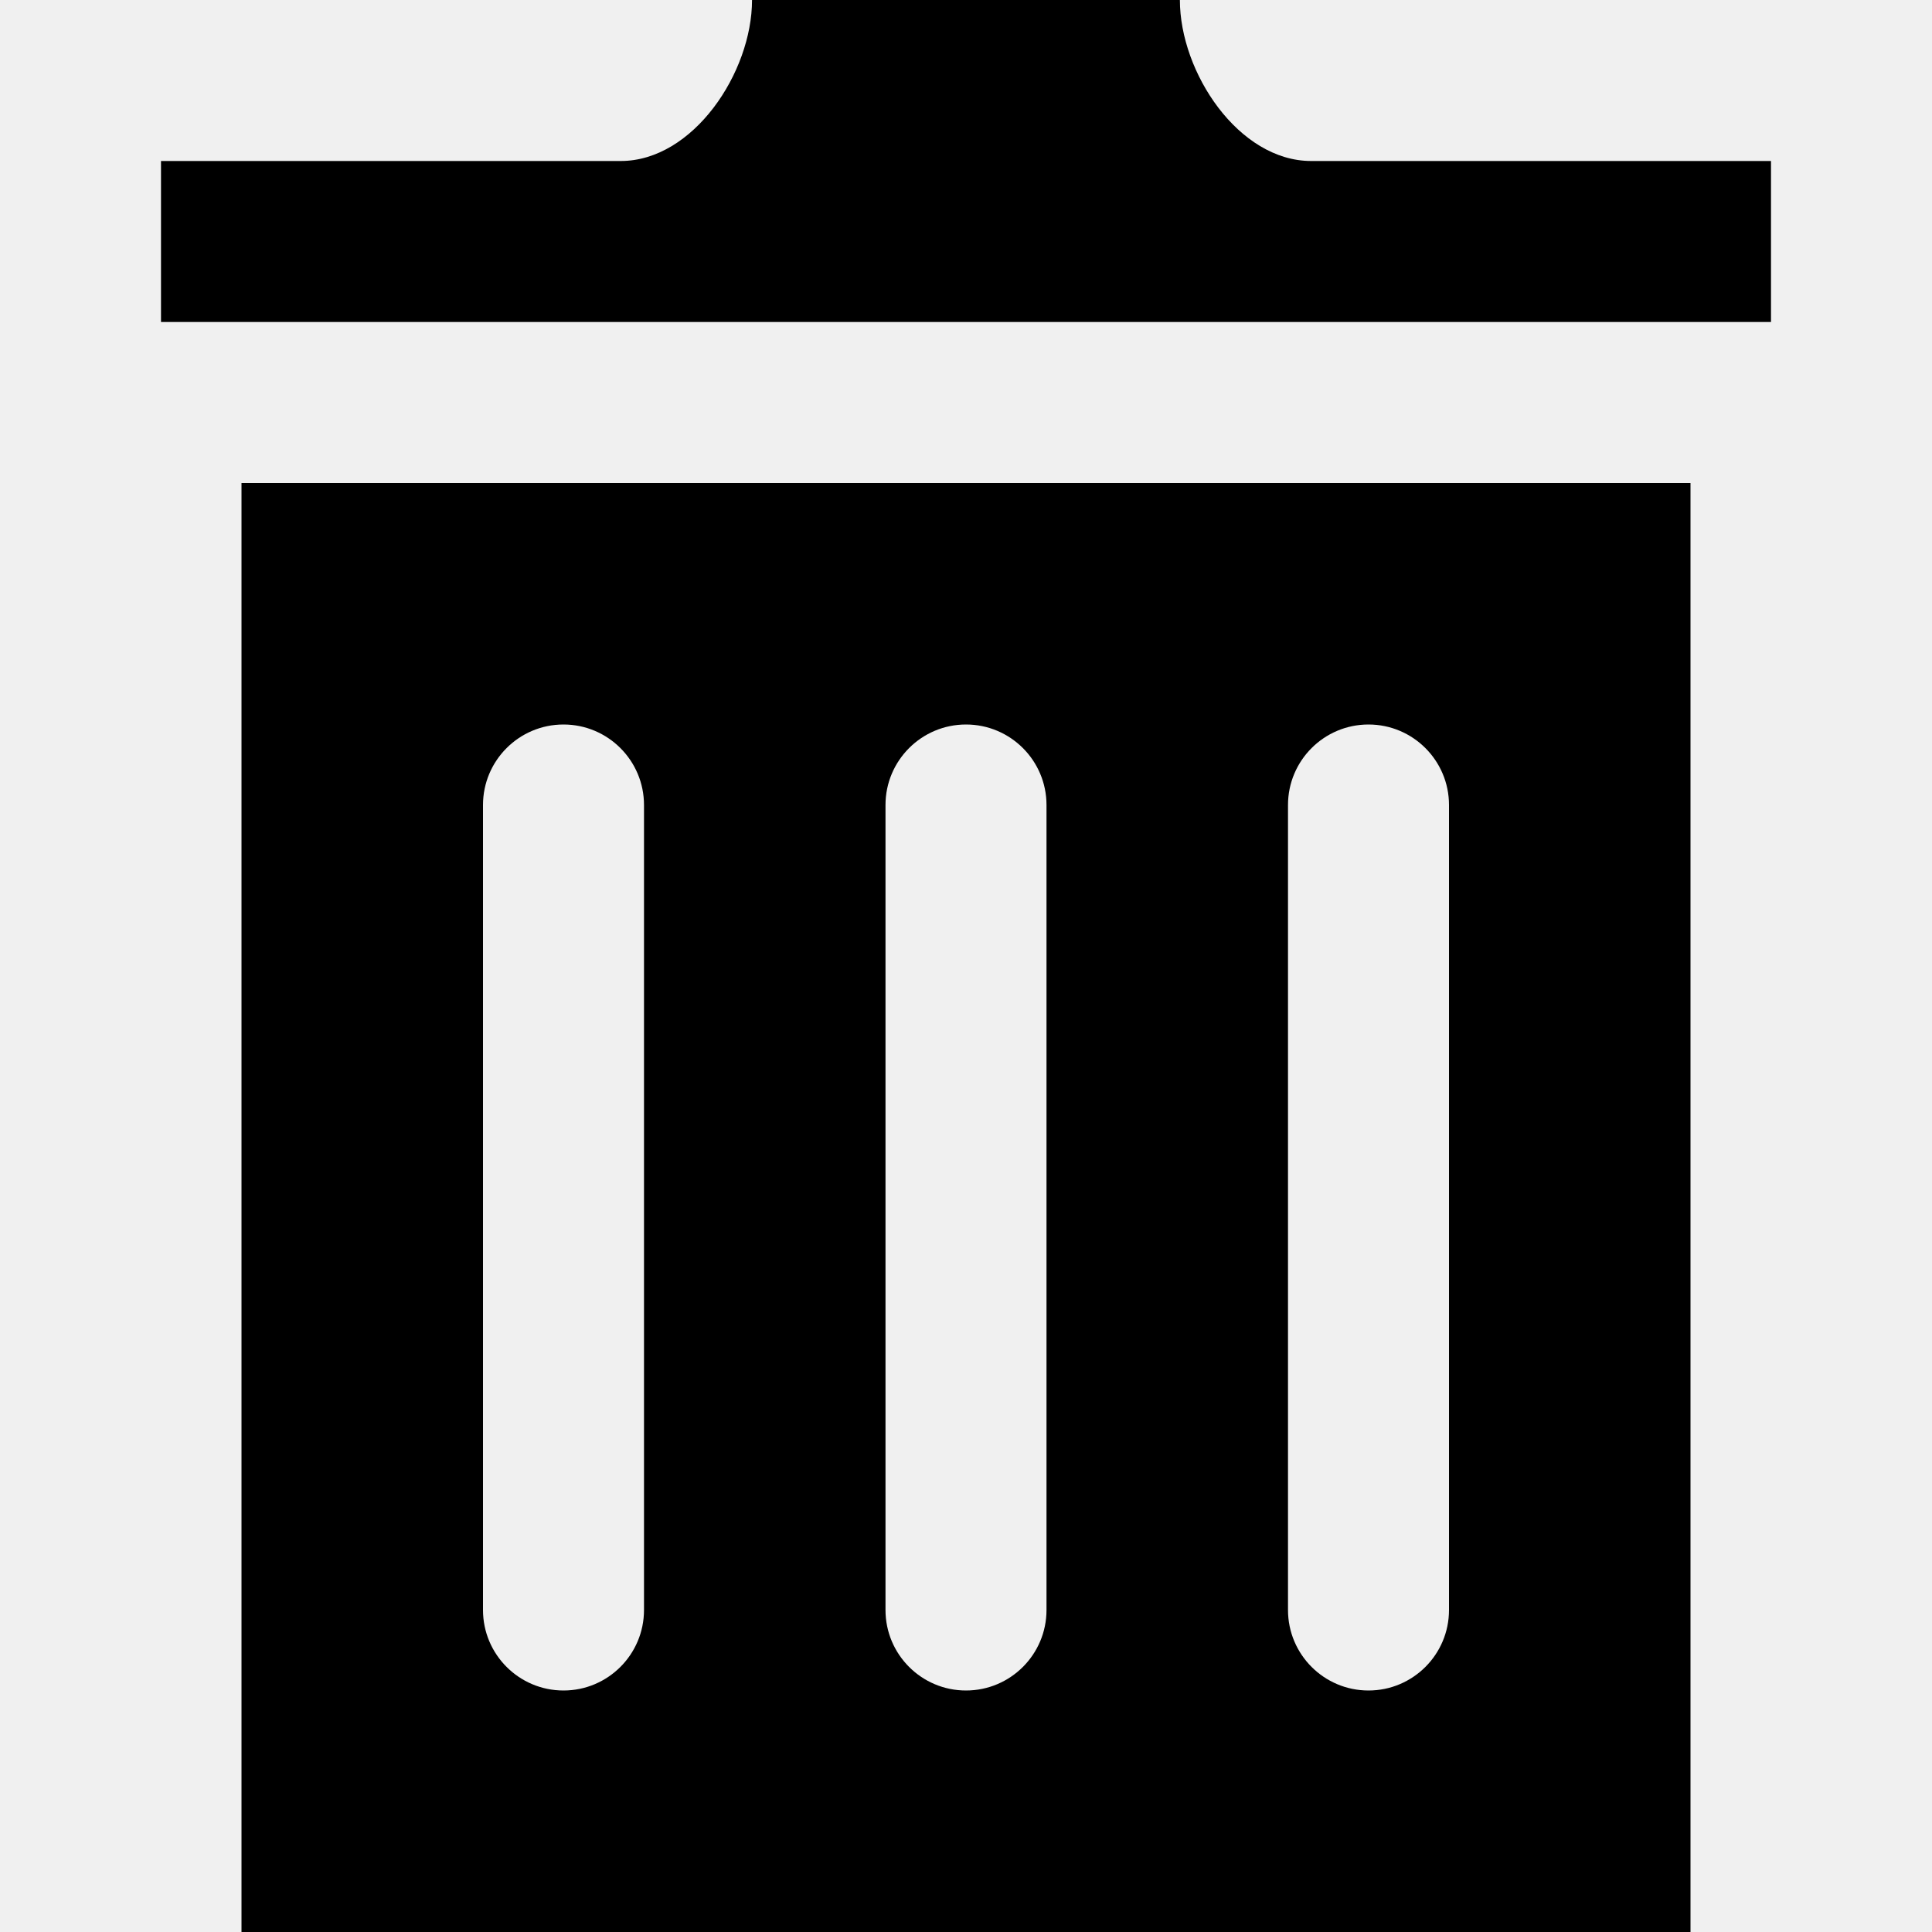
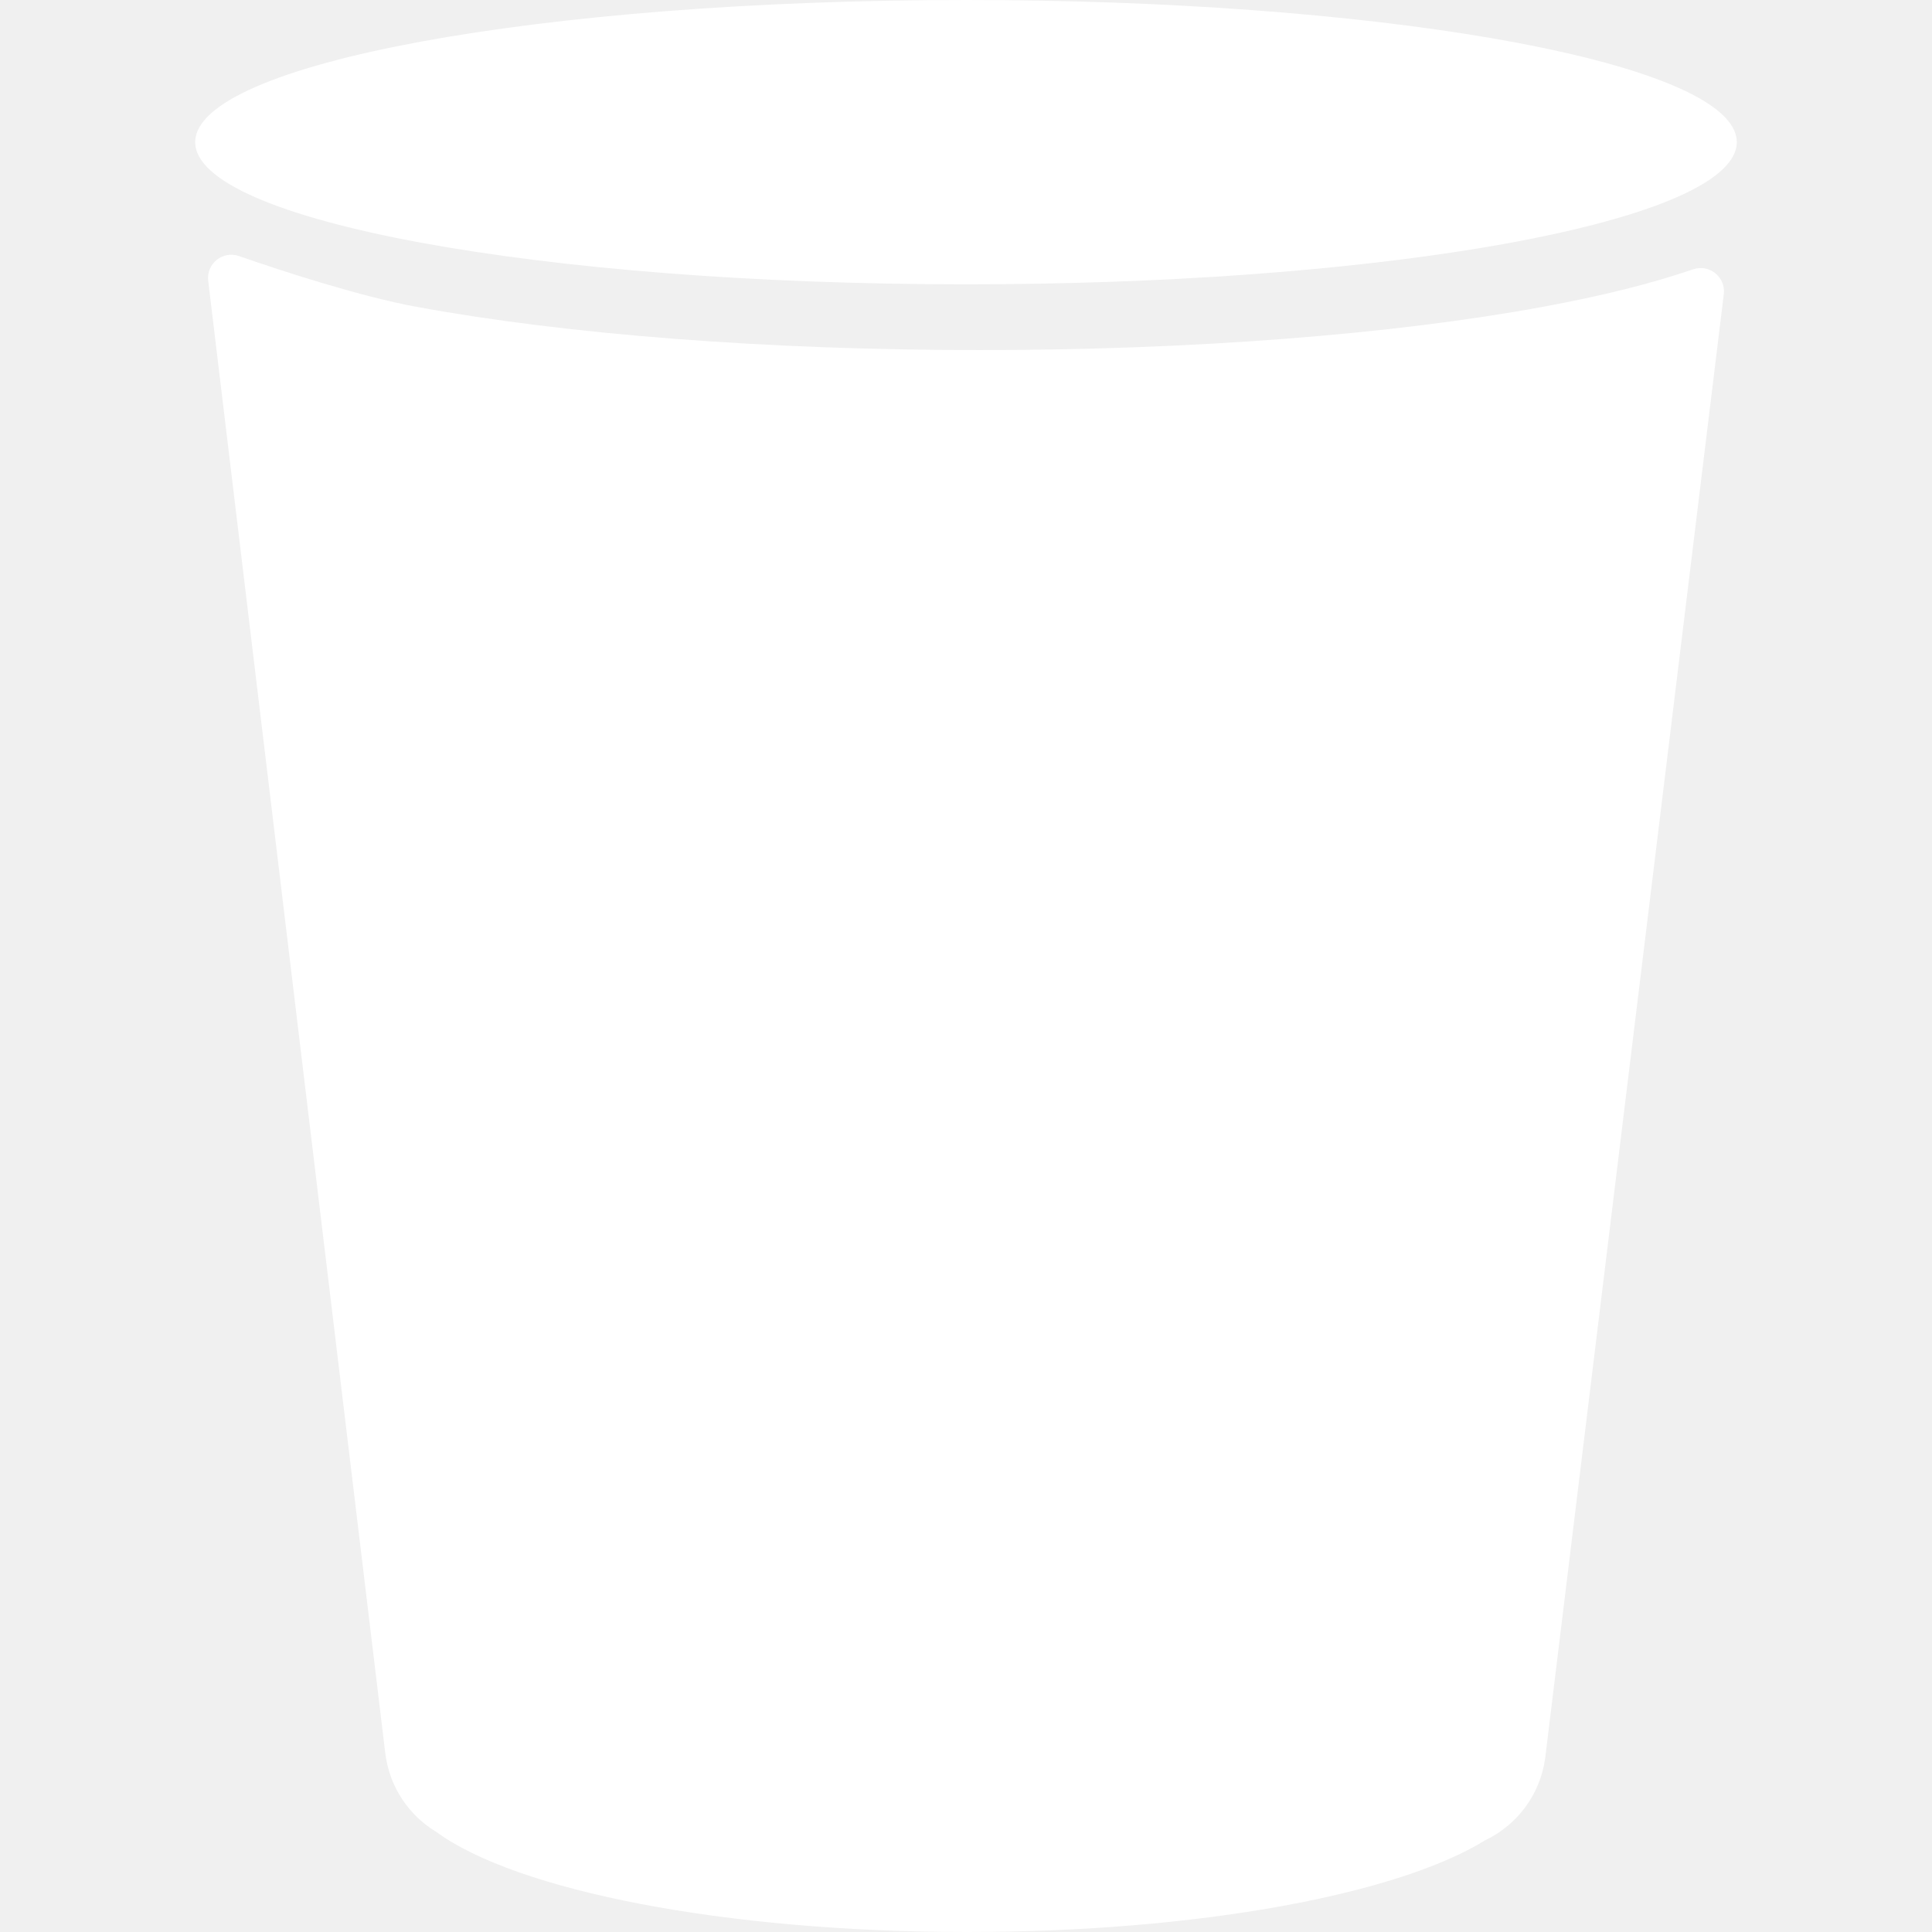
- <svg xmlns="http://www.w3.org/2000/svg" width="30" height="30" viewBox="0 0 24 24">
-   <path d="M3 6v18h18v-18h-18zm5 14c0 .552-.448 1-1 1s-1-.448-1-1v-10c0-.552.448-1 1-1s1 .448 1 1v10zm5 0c0 .552-.448 1-1 1s-1-.448-1-1v-10c0-.552.448-1 1-1s1 .448 1 1v10zm5 0c0 .552-.448 1-1 1s-1-.448-1-1v-10c0-.552.448-1 1-1s1 .448 1 1v10zm4-18v2h-20v-2h5.711c.9 0 1.631-1.099 1.631-2h5.315c0 .901.73 2 1.631 2h5.712z" />
+ <svg xmlns="http://www.w3.org/2000/svg" version="1.1" id="Capa_1" x="0px" y="0px" width="30px" height="30px" viewBox="0 0 716.803 716.803" style="enable-background:new 0 0 716.803 716.803;" xml:space="preserve">
+   <g>
+     <g>
+       <path d="M628.14,99.933c-15.133,5.2-33.713,9.847-55.486,13.863c-56.24,10.373-130.529,16.085-209.18,16.085    c-78.652,0-152.941-5.712-209.181-16.085c-20.247-3.734-48.995-12.99-65.612-18.794c-6.042-2.111-12.197,2.843-11.432,9.197    l65.743,546.678c1.638,12.346,8.841,22.738,18.883,28.789c29.562,21.678,106.558,37.137,196.893,37.137    c85.955,0,159.822-13.996,192.253-34.029c11.77-5.613,20.438-16.871,22.277-30.547l66.256-543.08    C640.327,102.794,634.19,97.853,628.14,99.933z" fill="#FFFFFF" />
+       <path d="M644.378,52.742c0-1.35-0.277-2.688-0.816-4.012C632.444,21.476,509.022,0,358.402,0    C200.461,0,72.425,23.614,72.425,52.743c0,29.129,128.036,52.742,285.977,52.742c146.24,0,266.826-20.245,283.892-46.368    C643.659,57.027,644.378,54.9,644.378,52.742z" fill="#FFFFFF" />
+     </g>
+   </g>
+   <g>
+ </g>
+   <g>
+ </g>
+   <g>
+ </g>
+   <g>
+ </g>
+   <g>
+ </g>
+   <g>
+ </g>
+   <g>
+ </g>
+   <g>
+ </g>
+   <g>
+ </g>
+   <g>
+ </g>
+   <g>
+ </g>
+   <g>
+ </g>
+   <g>
+ </g>
+   <g>
+ </g>
+   <g>
+ </g>
</svg>
